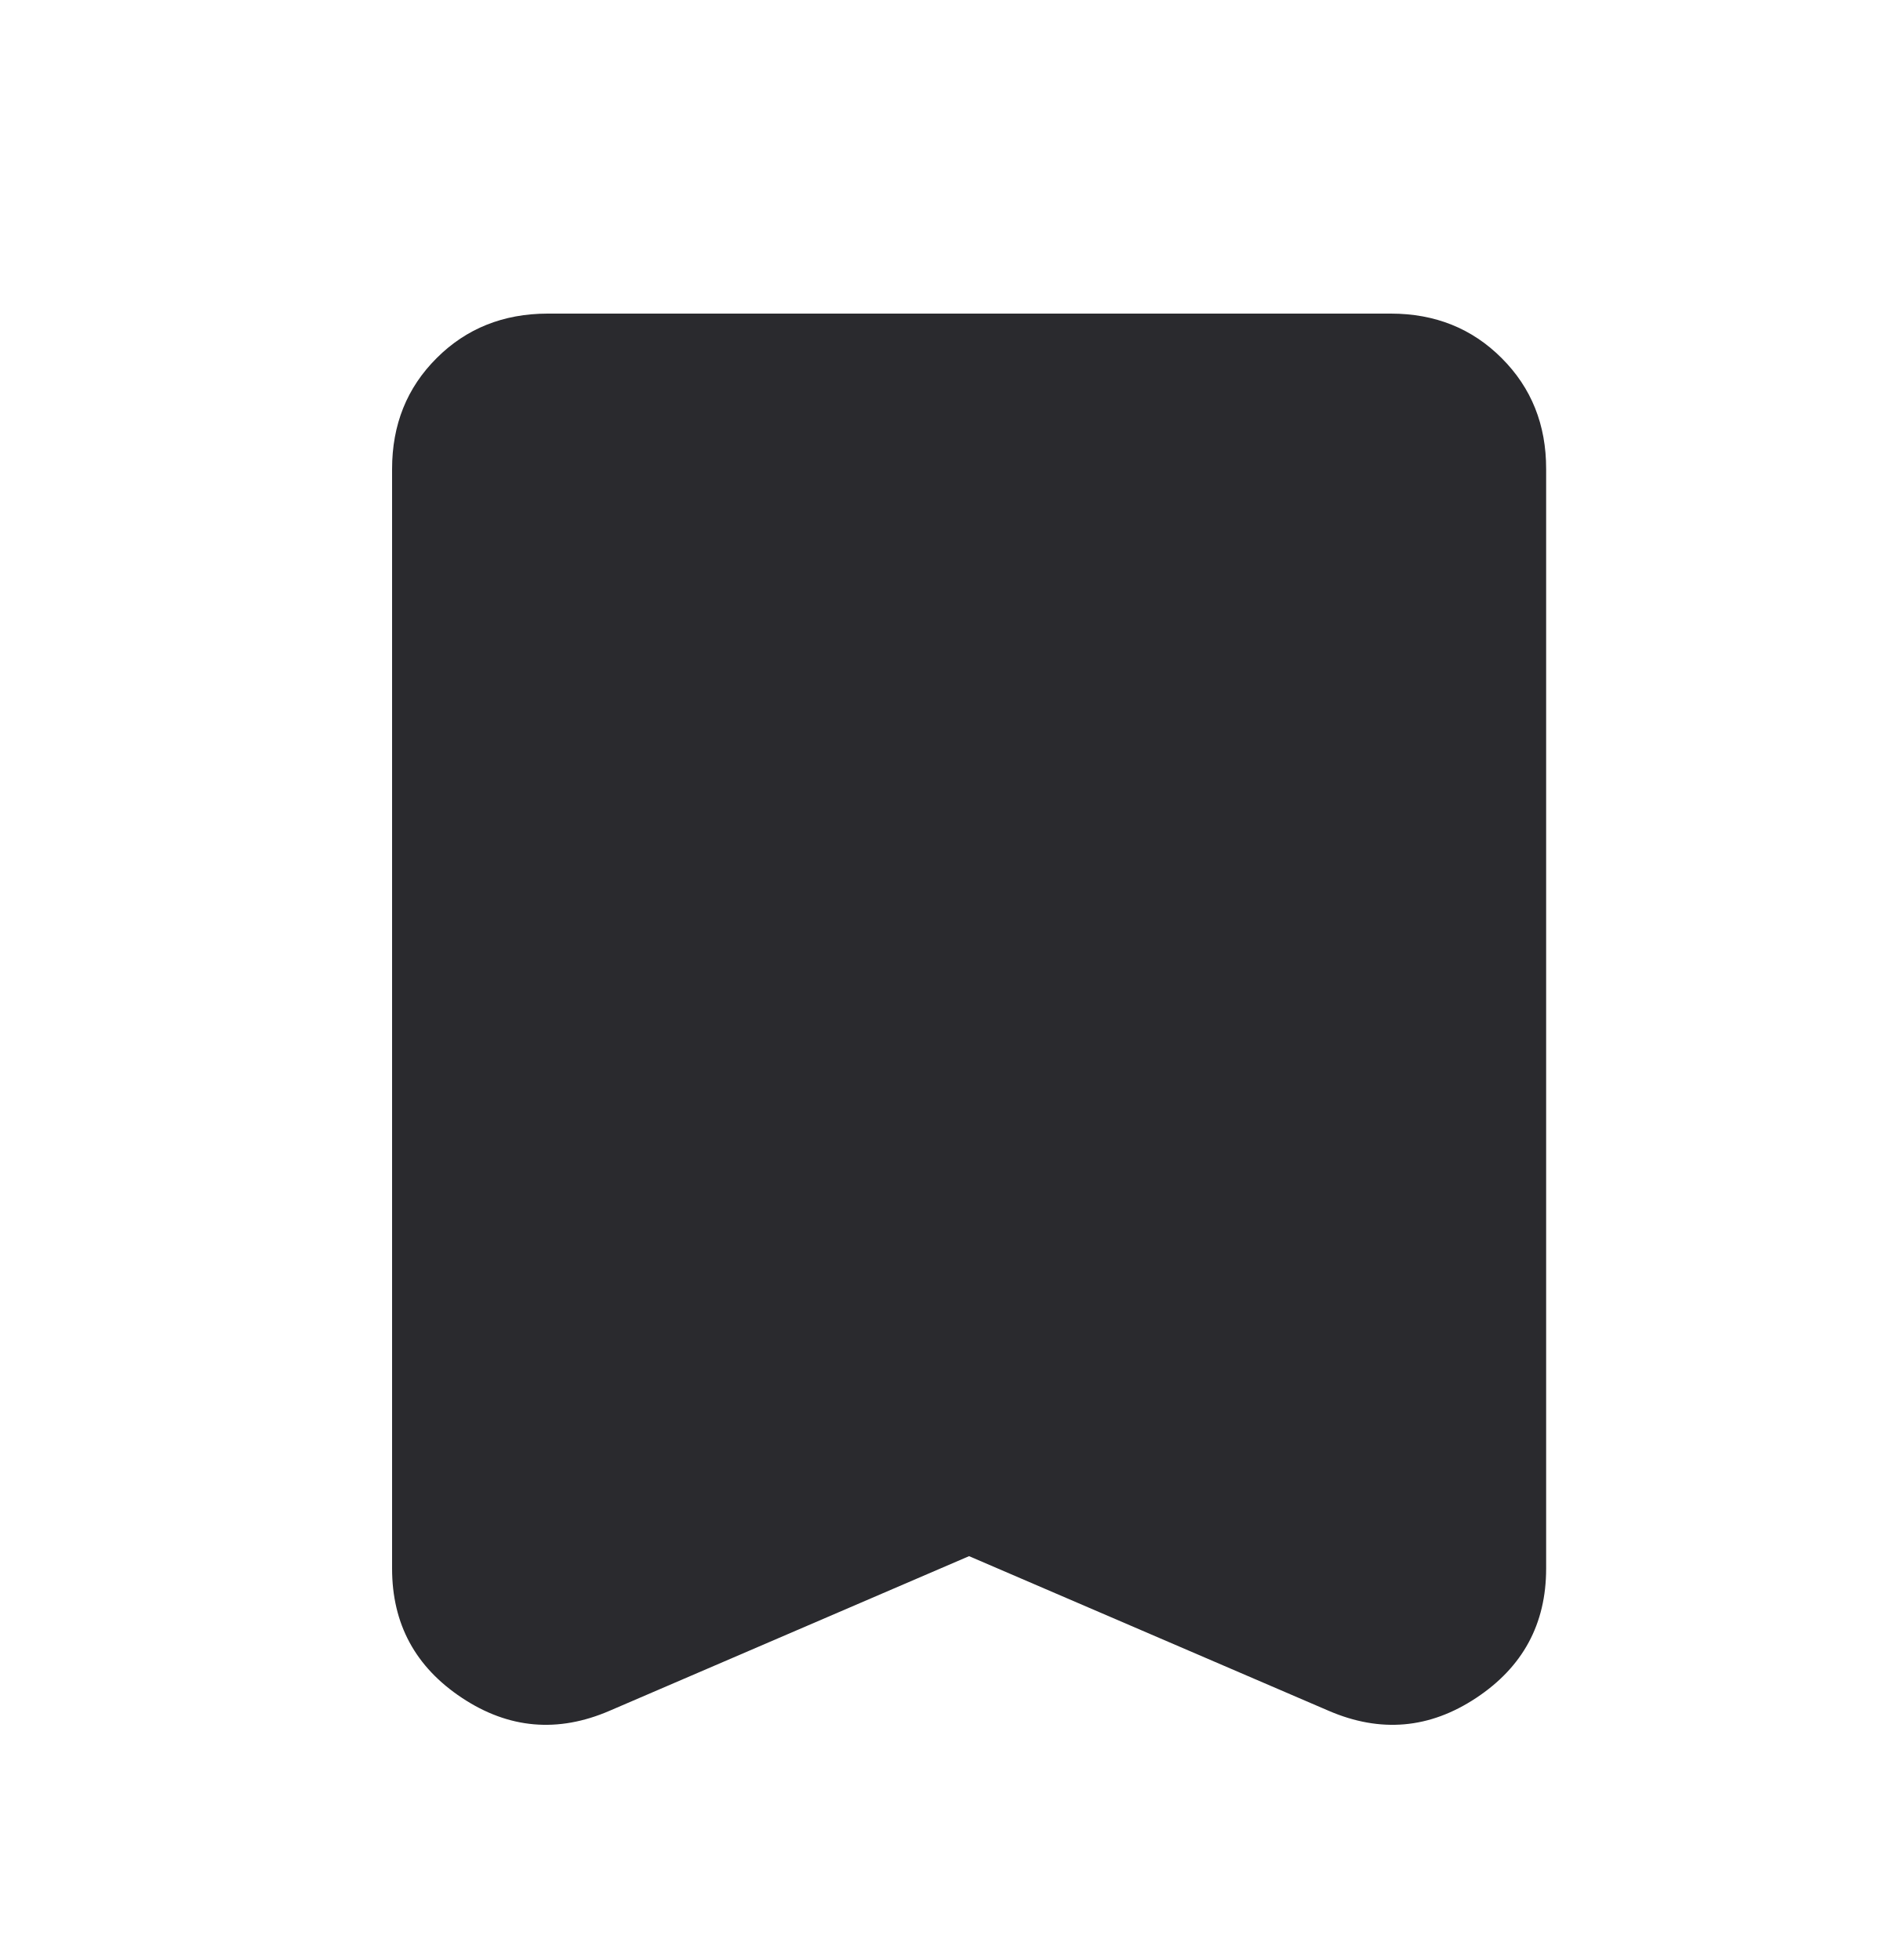
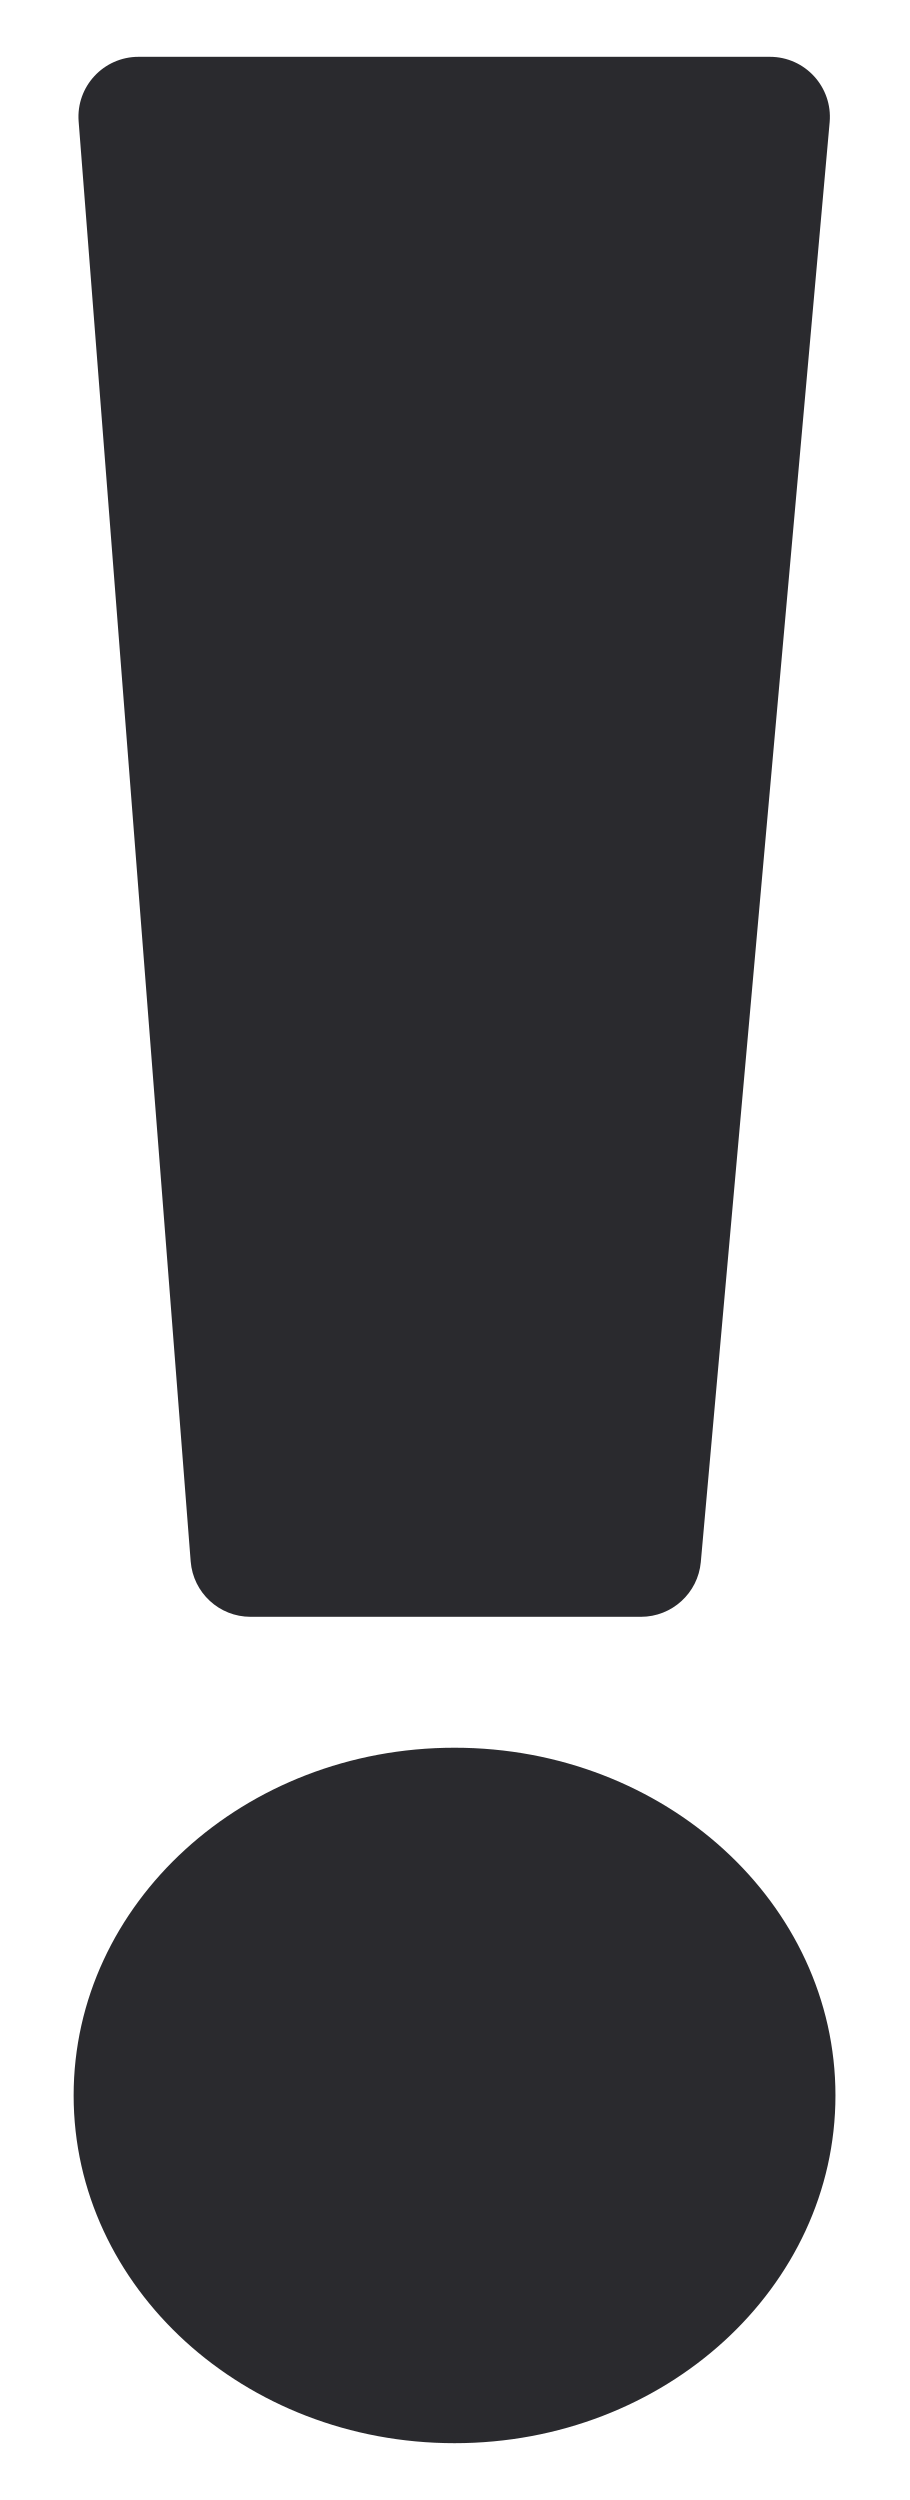
- <svg xmlns="http://www.w3.org/2000/svg" width="24" height="25" viewBox="0 0 24 25" fill="none">
-   <path d="M12.358 19.849L7.774 21.821C7.114 22.106 6.486 22.051 5.892 21.657C5.297 21.263 5 20.714 5 20.007V5.982C5 5.417 5.189 4.946 5.568 4.568C5.946 4.19 6.418 4.001 6.982 4H17.736C18.3 4 18.772 4.189 19.15 4.568C19.529 4.946 19.718 5.418 19.717 5.982V20.007C19.717 20.714 19.42 21.263 18.825 21.657C18.231 22.051 17.604 22.106 16.943 21.821L12.358 19.849Z" fill="#2A2A2E" />
+ <svg xmlns="http://www.w3.org/2000/svg" width="8" height="22" viewBox="0 0 8 22" fill="none">
+   <path d="M6.775 0.5H1.219C0.911 0.5 0.668 0.762 0.692 1.069L1.678 13.741C1.7 14.016 1.929 14.228 2.205 14.228H5.64C5.914 14.228 6.142 14.019 6.167 13.747L7.301 1.075C7.328 0.766 7.085 0.5 6.775 0.5Z" fill="#2A2A2E" />
+   <ellipse cx="4" cy="18.44" rx="3.352" ry="3.06" fill="#2A2A2E" />
</svg>
